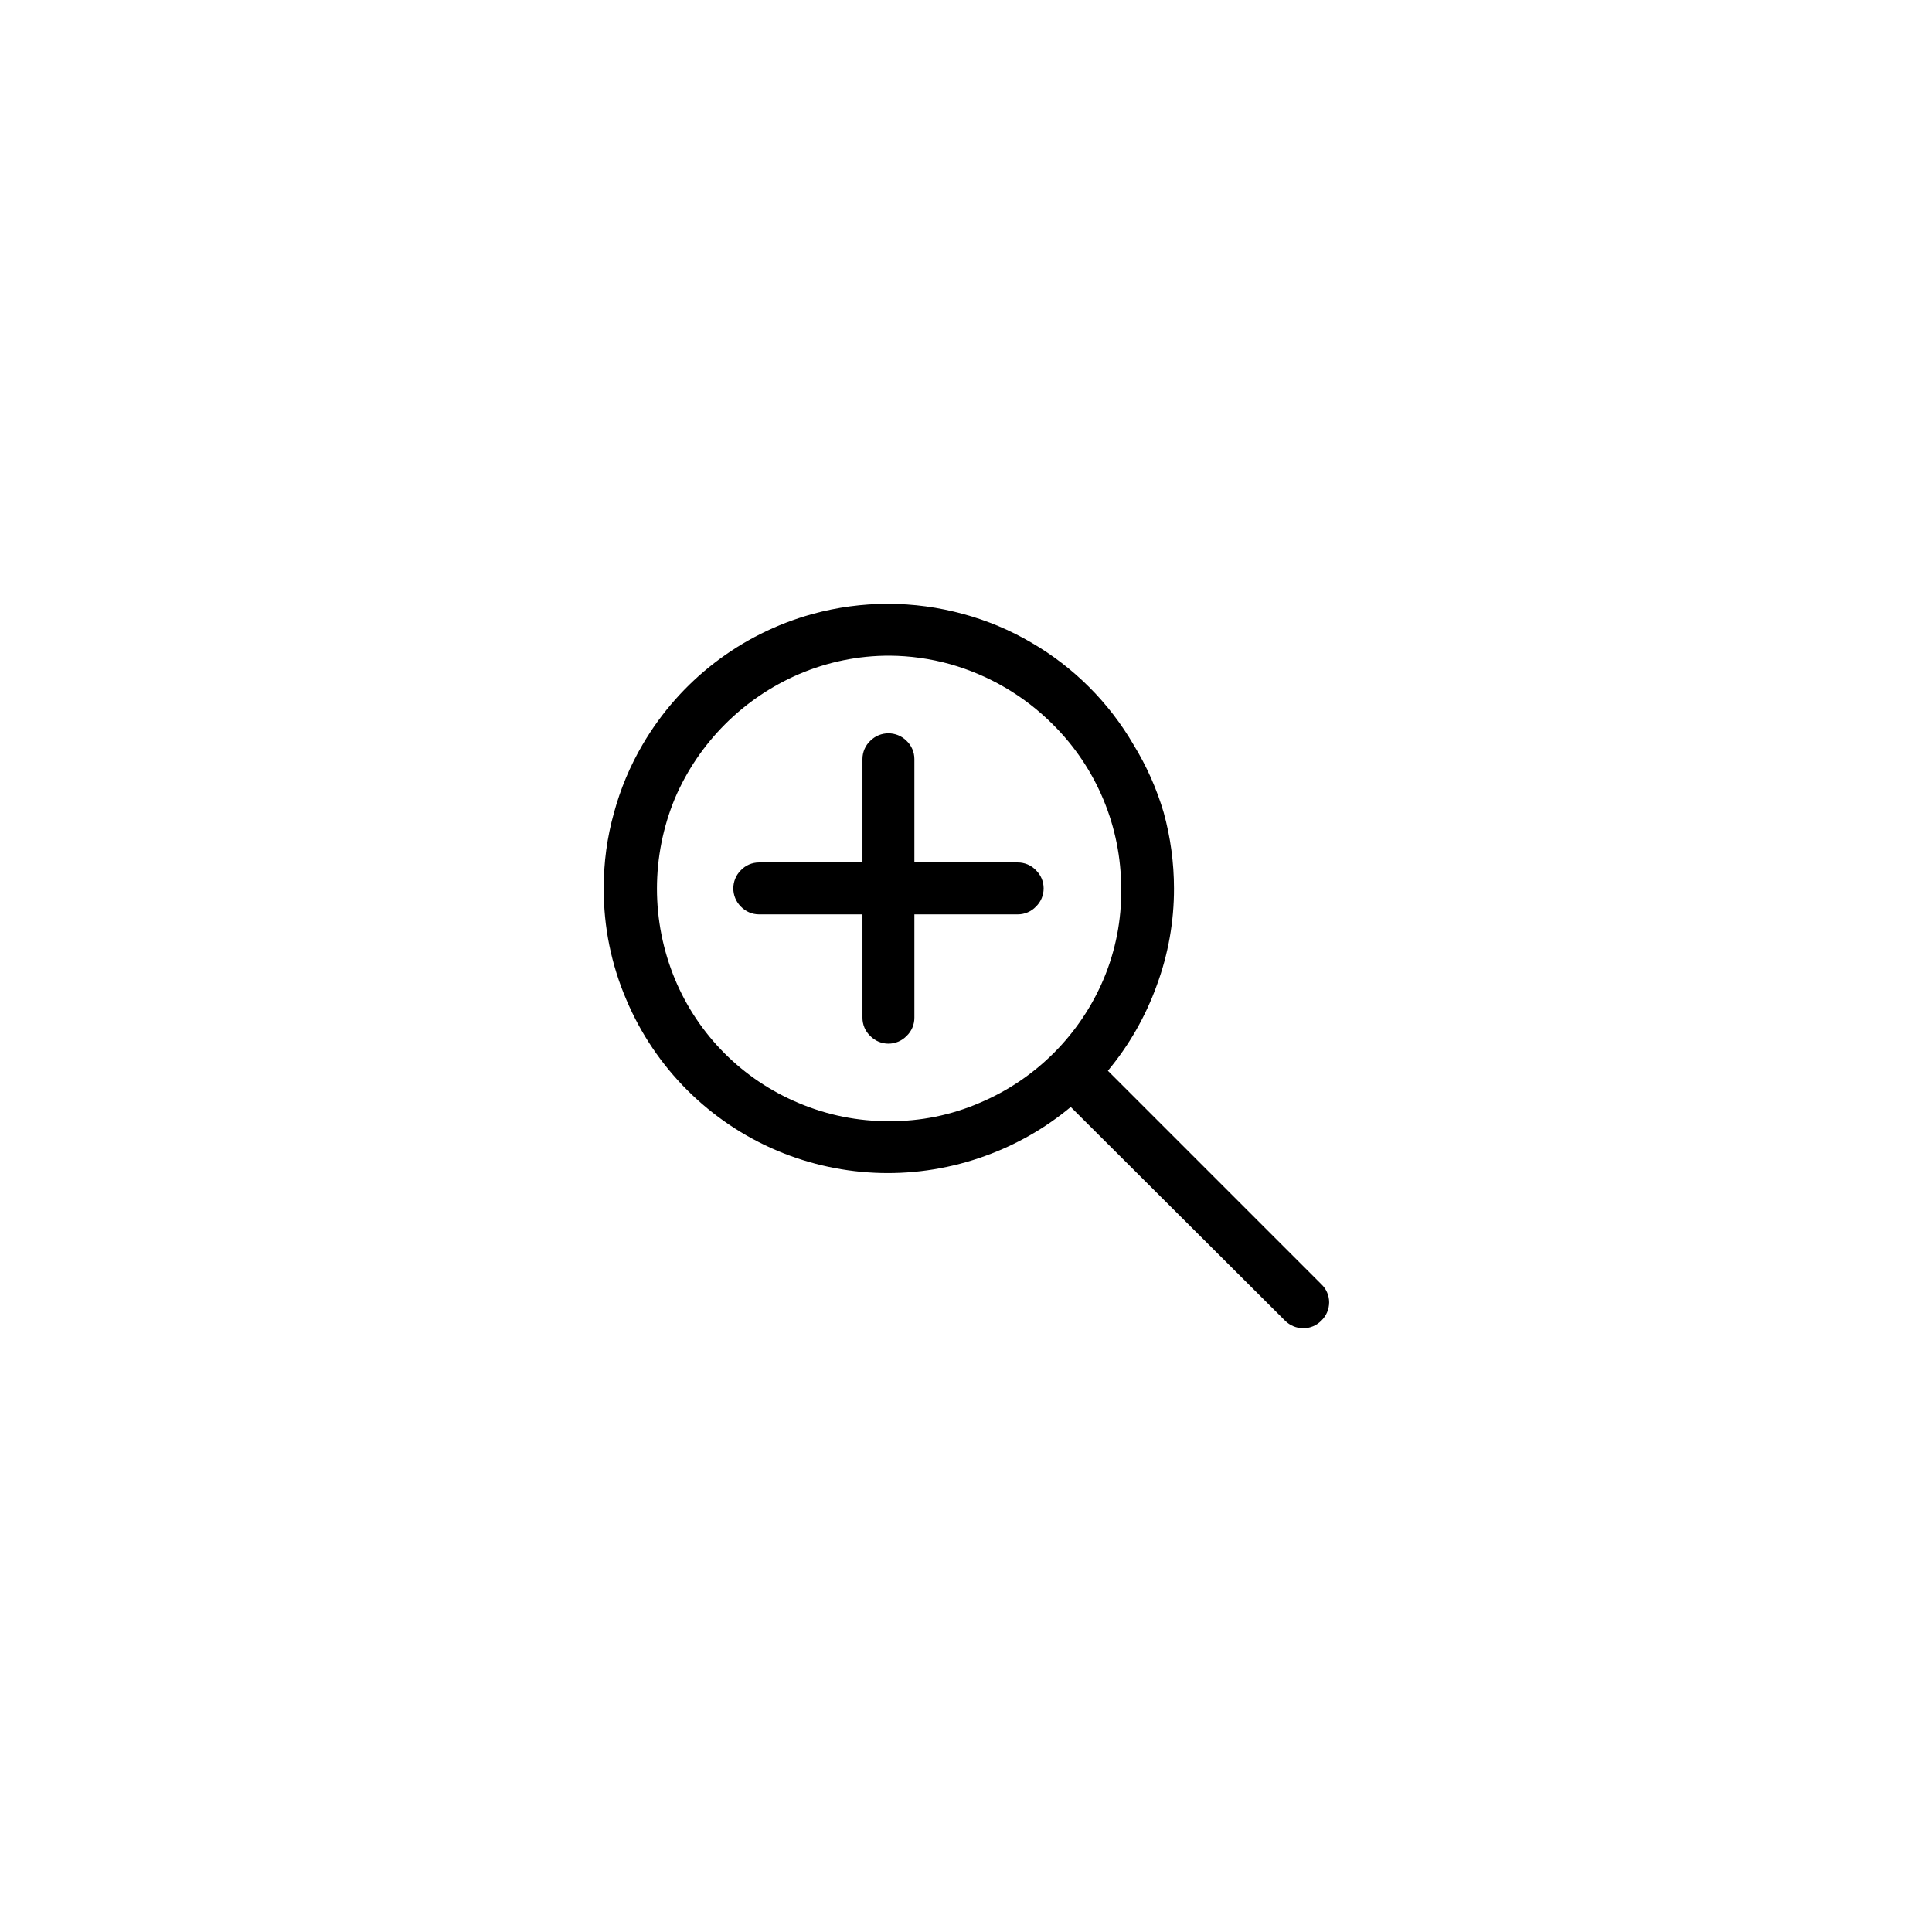
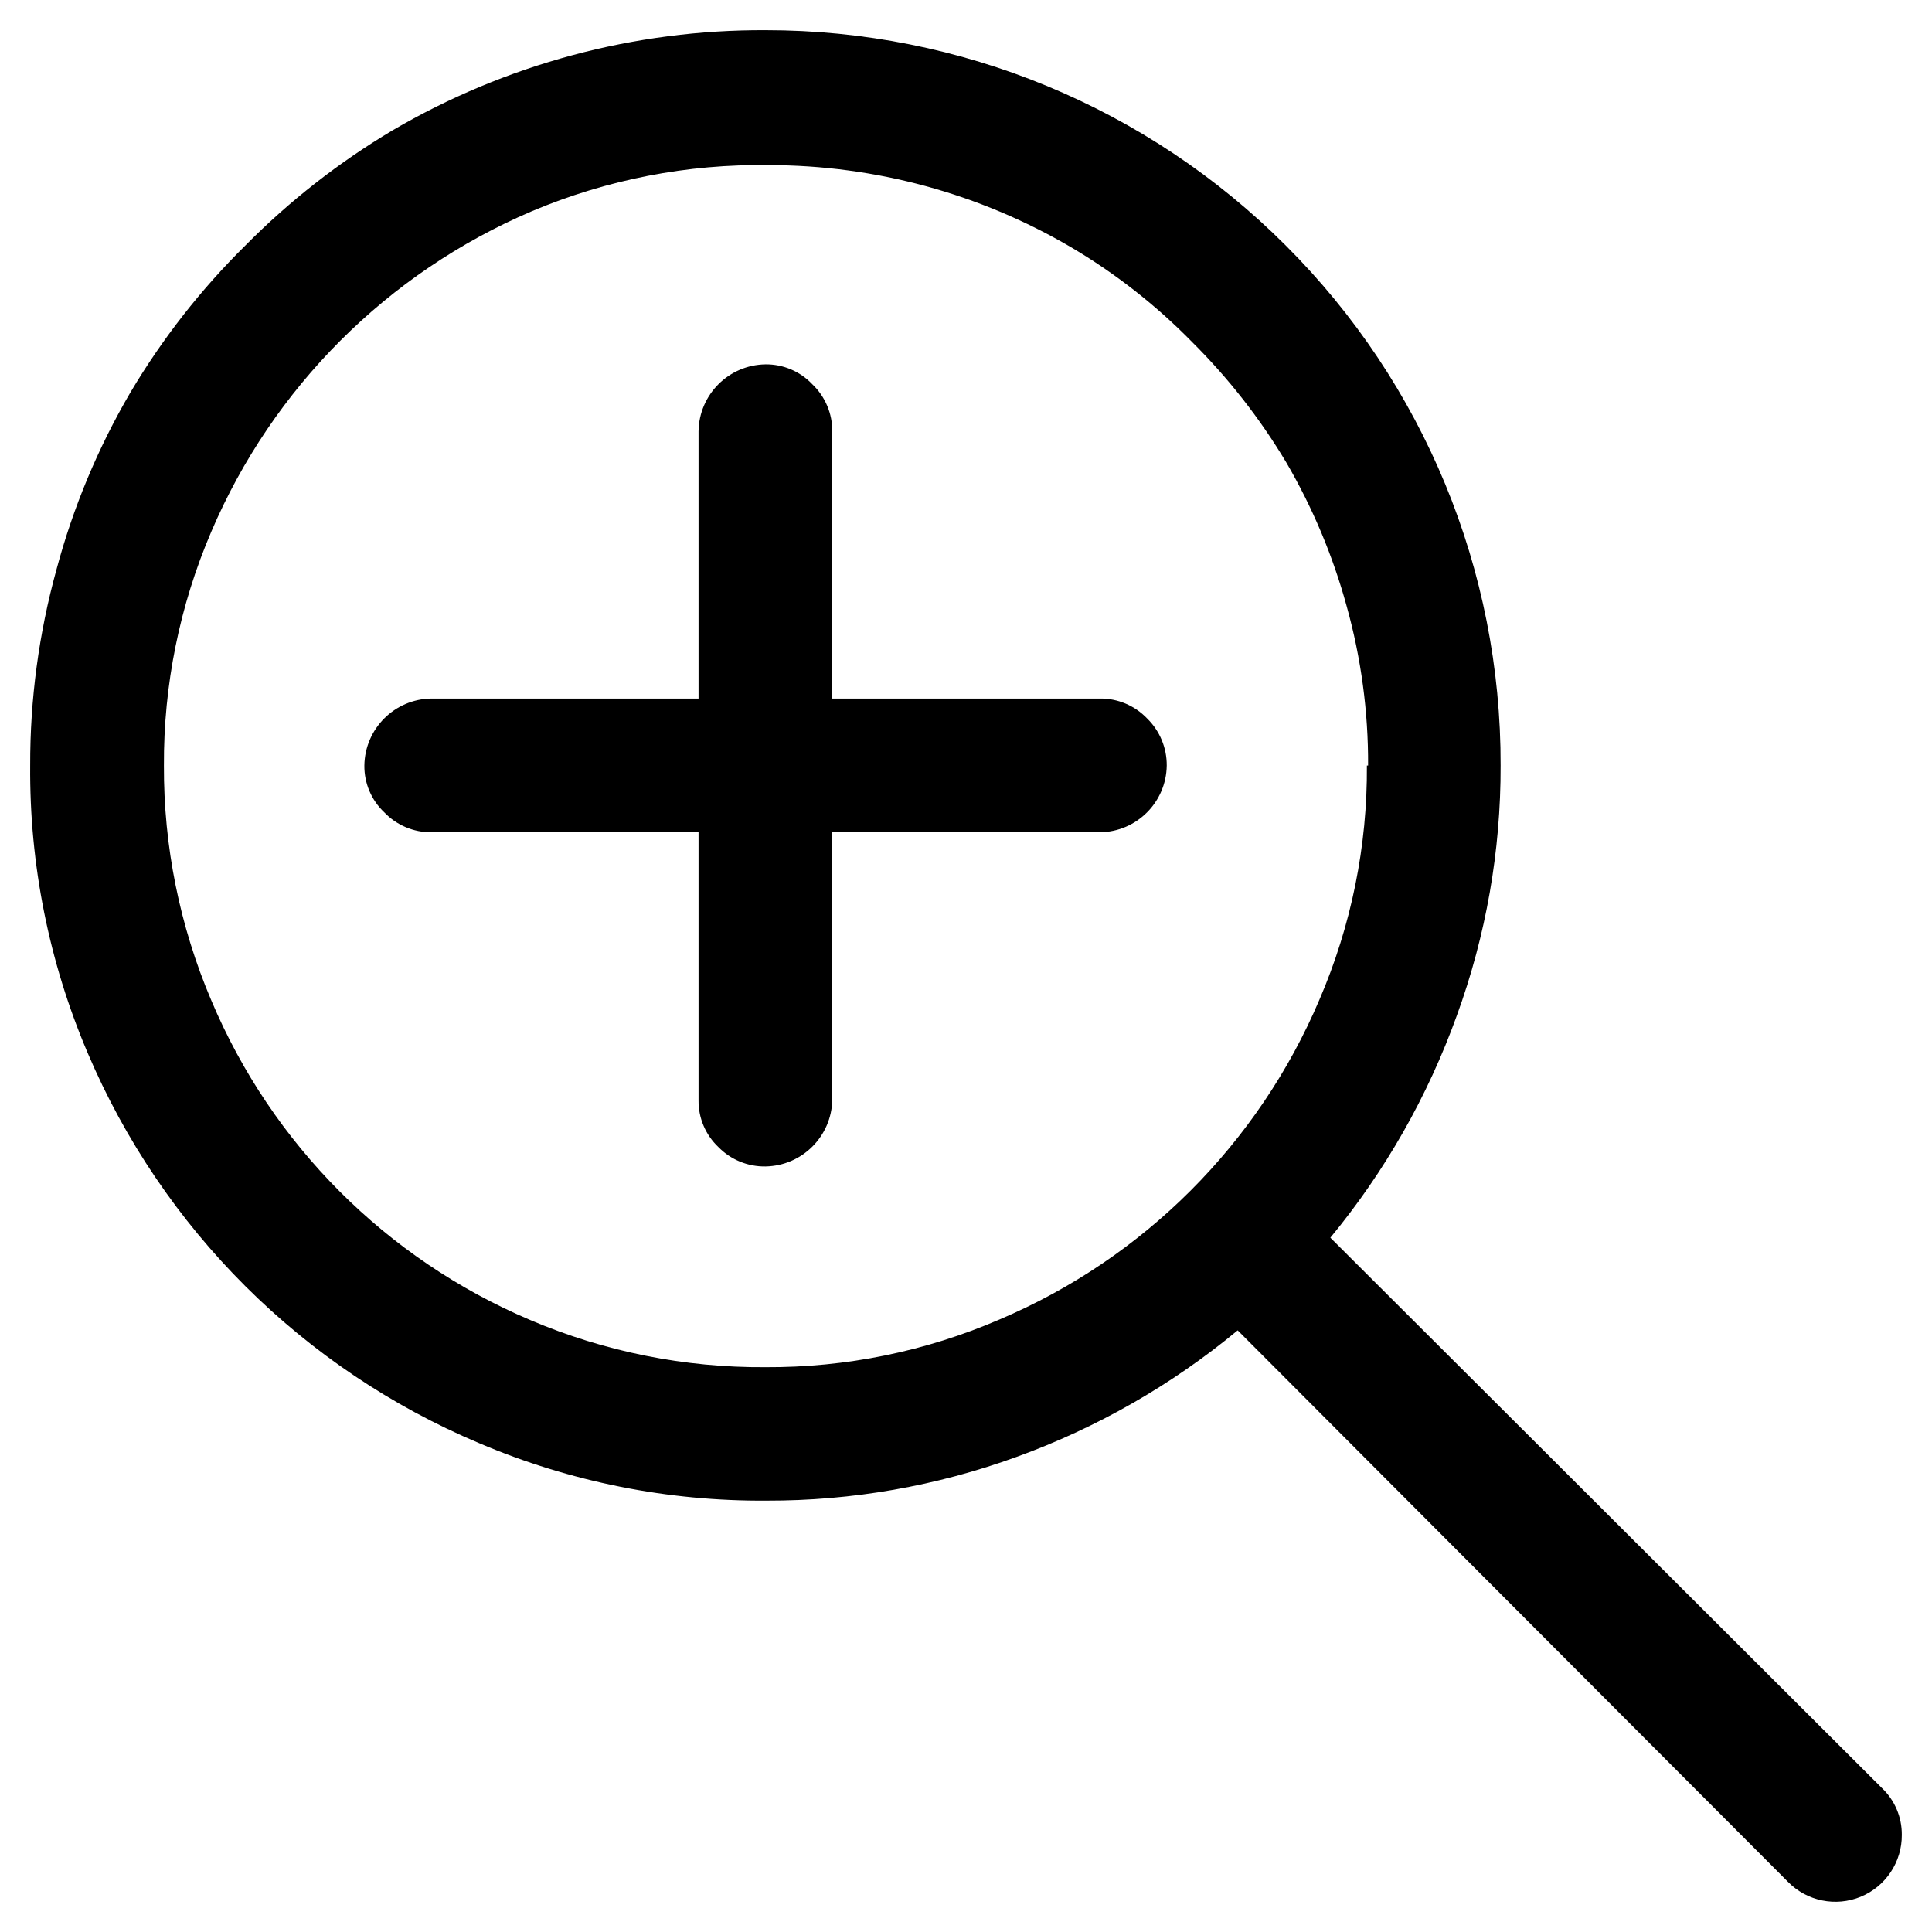
<svg xmlns="http://www.w3.org/2000/svg" viewBox="0 0 64 64">
-   <path d="M35.47,36.67a9.41,9.41,0,0,1-2.83,1.62,9.43,9.43,0,0,1-6.89-.17,9.4,9.4,0,0,1-5-5A9.23,9.23,0,0,1,20,29.43a9.11,9.11,0,0,1,.34-2.51,9.24,9.24,0,0,1,.95-2.26,9.42,9.42,0,0,1,5.62-4.32,9.43,9.43,0,0,1,5,0,9.24,9.24,0,0,1,2.26.95,9.34,9.34,0,0,1,3.38,3.38,9.33,9.33,0,0,1,1,2.25,9.5,9.5,0,0,1,.34,2.51,9.2,9.2,0,0,1-.57,3.21,9.41,9.41,0,0,1-1.62,2.83l7.07,7.07a.83.83,0,0,1,.26.6.85.85,0,0,1-.26.61.84.84,0,0,1-.6.25.86.86,0,0,1-.6-.25Zm1.67-7.24A7.65,7.65,0,0,0,34.88,24a7.81,7.81,0,0,0-3.41-2,7.67,7.67,0,0,0-2-.28,7.59,7.59,0,0,0-3,.61,7.84,7.84,0,0,0-4.11,4.11,7.83,7.83,0,0,0,0,6,7.62,7.62,0,0,0,4.1,4.1,7.56,7.56,0,0,0,3,.6,7.42,7.42,0,0,0,3-.61,7.71,7.71,0,0,0,4.1-4.1A7.42,7.42,0,0,0,37.14,29.43Zm-8.57.86H25.14a.83.83,0,0,1-.6-.26.85.85,0,0,1,0-1.2.83.83,0,0,1,.6-.26h3.43V25.14a.83.83,0,0,1,.26-.6.85.85,0,0,1,1.2,0,.83.83,0,0,1,.26.6v3.43h3.42a.83.83,0,0,1,.61.26.84.84,0,0,1,0,1.2.83.83,0,0,1-.61.26H30.29v3.42a.83.83,0,0,1-.26.61.84.84,0,0,1-1.2,0,.83.83,0,0,1-.26-.61Z" />
+   <path d="M41,44.07a24.63,24.63,0,0,1-7.32,4.19,24,24,0,0,1-8.28,1.45,23.87,23.87,0,0,1-9.52-1.9A24.38,24.38,0,0,1,2.9,34.87,23.79,23.79,0,0,1,1,25.36a24.14,24.14,0,0,1,.87-6.49A23.74,23.74,0,0,1,4.32,13,24.2,24.2,0,0,1,8.13,8.13,24.48,24.48,0,0,1,13,4.32,24.25,24.25,0,0,1,25.36,1,24.34,24.34,0,0,1,42.59,8.13a24.24,24.24,0,0,1,7.12,17.23,24,24,0,0,1-1.45,8.28A24.72,24.72,0,0,1,44.07,41L62.34,59.23A2.11,2.11,0,0,1,63,60.78a2.2,2.2,0,0,1-3.77,1.56Zm4.32-18.71a19.33,19.33,0,0,0-.71-5.28,19.83,19.83,0,0,0-2-4.76,20.34,20.34,0,0,0-3.13-4,19.42,19.42,0,0,0-4-3.13,19.79,19.79,0,0,0-10-2.72A19.41,19.41,0,0,0,17.61,7,20.14,20.14,0,0,0,7,17.61a19.41,19.41,0,0,0-1.57,7.75A19.65,19.65,0,0,0,7,33.14,19.89,19.89,0,0,0,17.57,43.73a19.53,19.53,0,0,0,7.79,1.56,19.29,19.29,0,0,0,7.75-1.58,20,20,0,0,0,10.6-10.6A19.28,19.28,0,0,0,45.28,25.36ZM23.14,27.57H14.29a2.13,2.13,0,0,1-1.56-.66,2.1,2.1,0,0,1-.66-1.55,2.25,2.25,0,0,1,2.22-2.22h8.85V14.29a2.25,2.25,0,0,1,2.22-2.22,2.1,2.1,0,0,1,1.55.66,2.13,2.13,0,0,1,.66,1.56v8.85h8.86A2.13,2.13,0,0,1,38,23.8a2.16,2.16,0,0,1,.65,1.56,2.24,2.24,0,0,1-2.21,2.21H27.57v8.86a2.25,2.25,0,0,1-2.21,2.21A2.13,2.13,0,0,1,23.8,38a2.1,2.1,0,0,1-.66-1.55Z" />
</svg>
